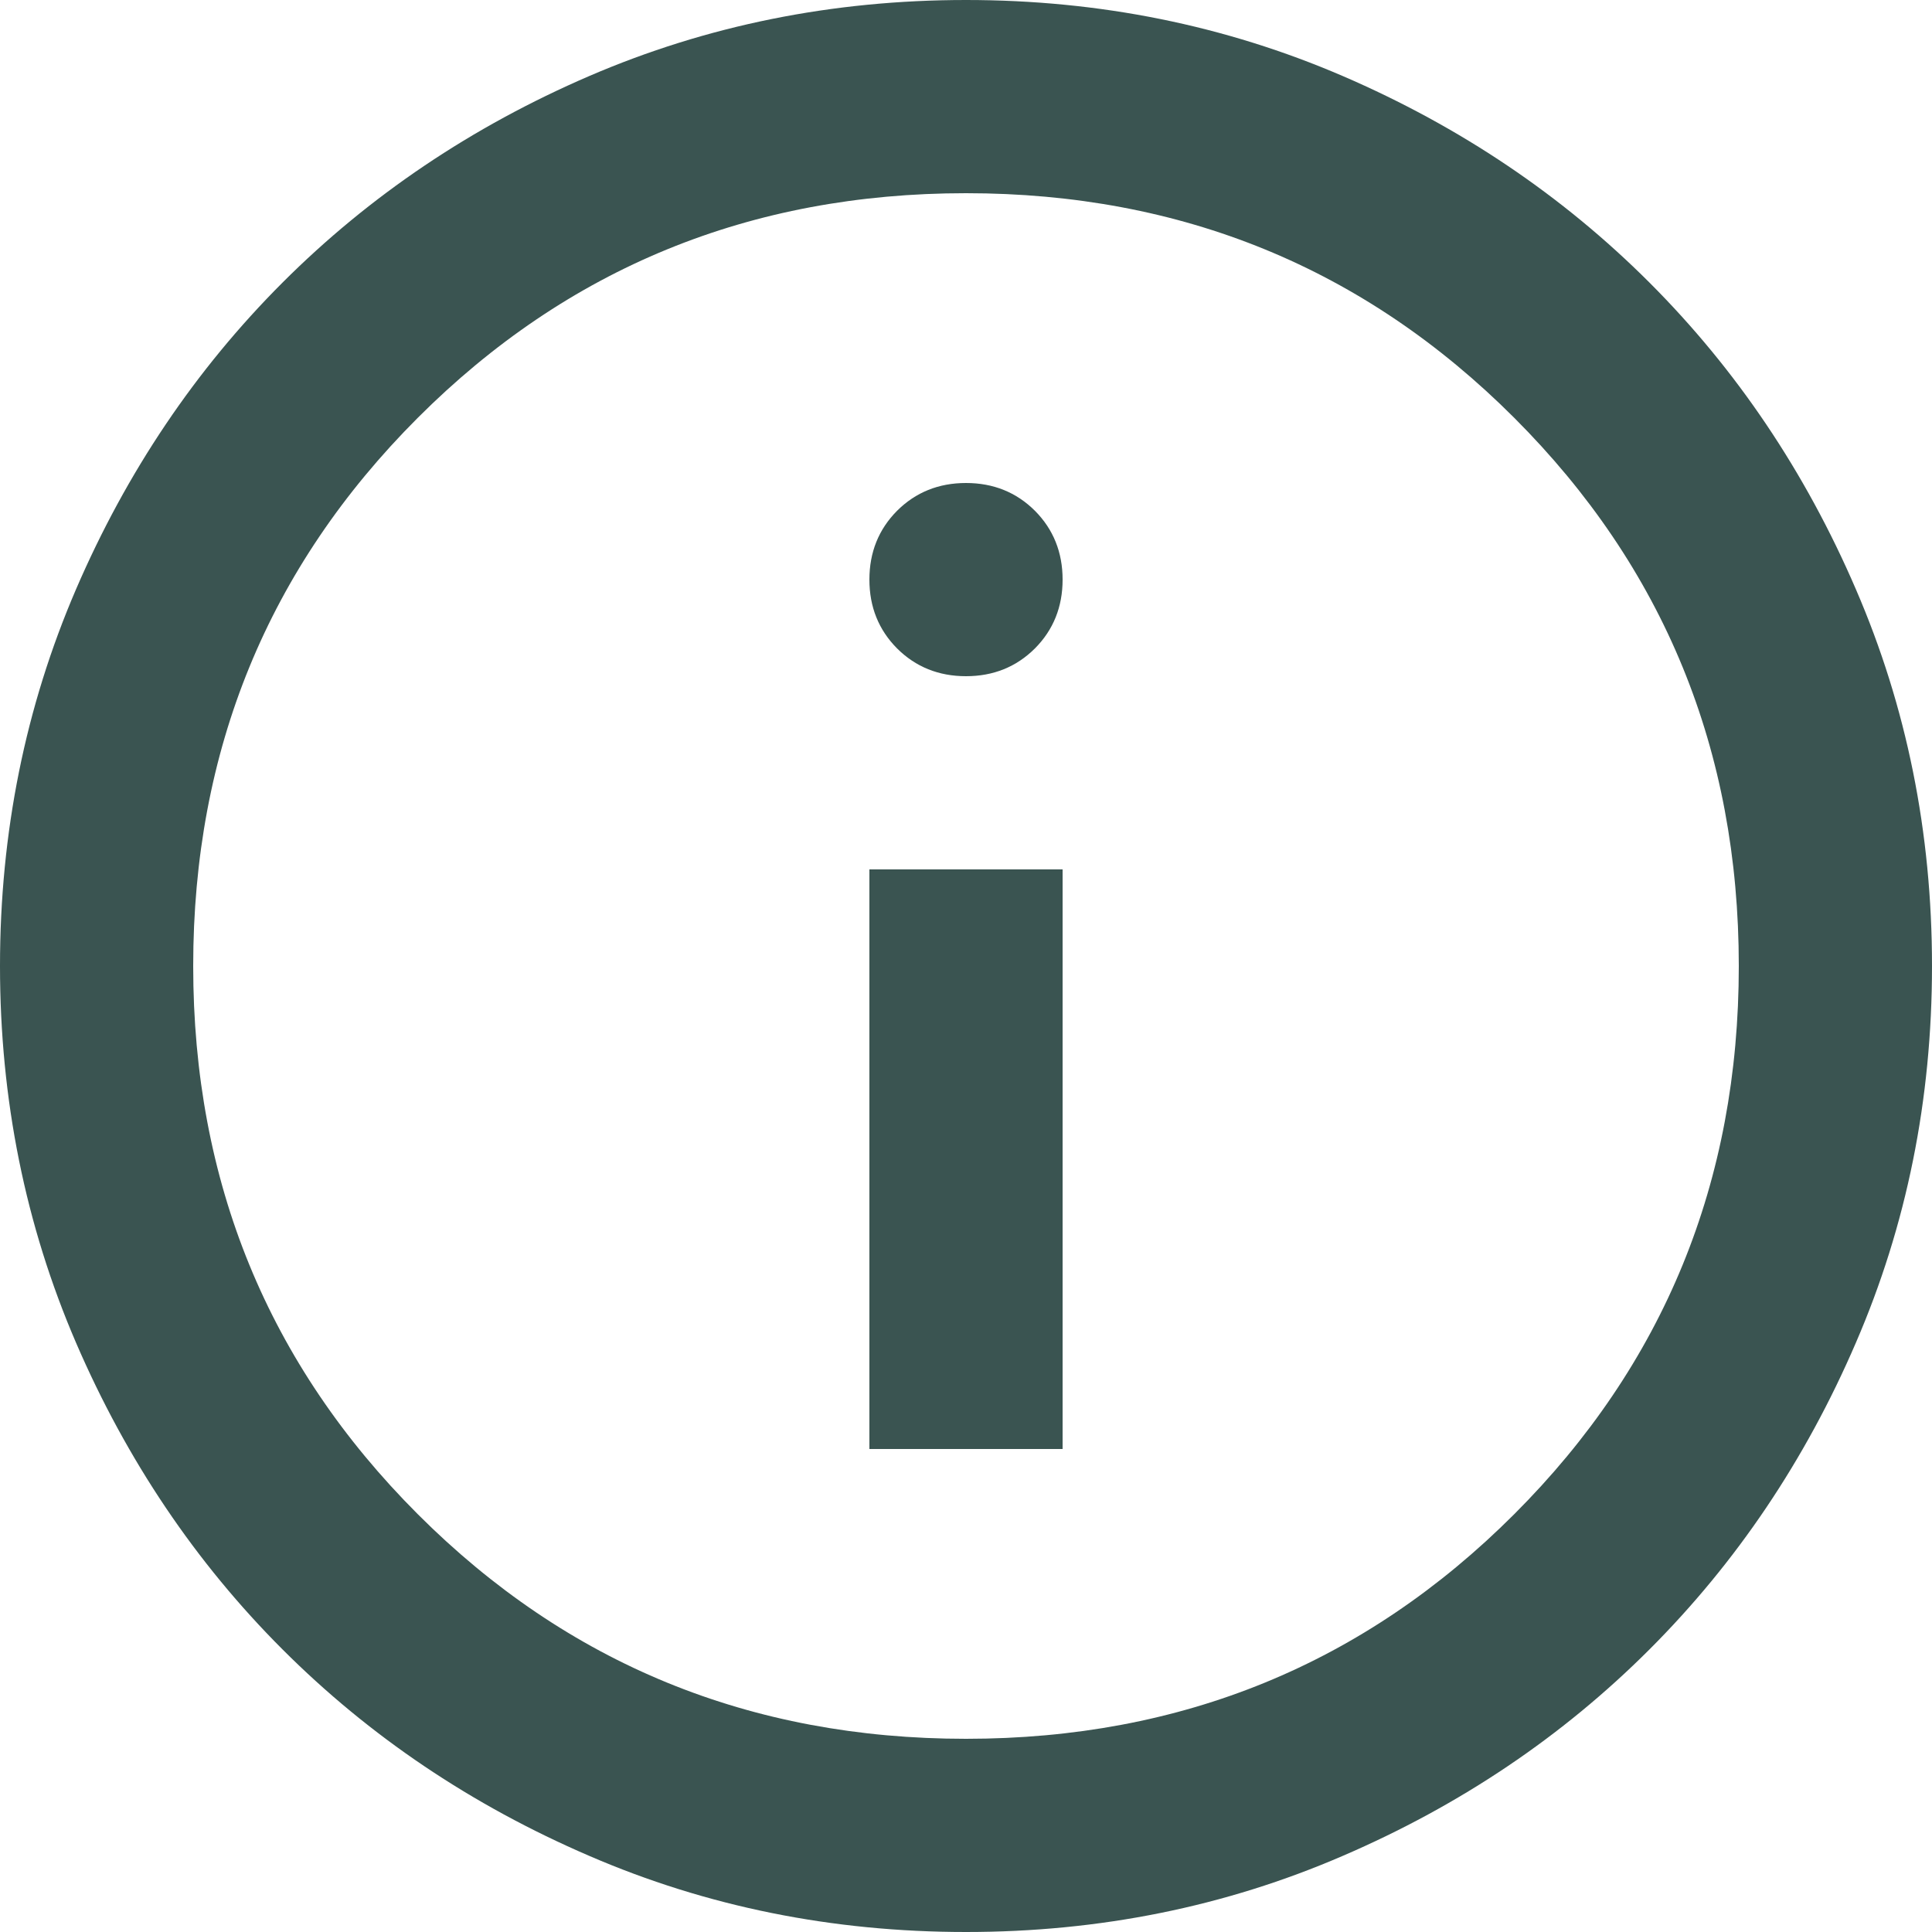
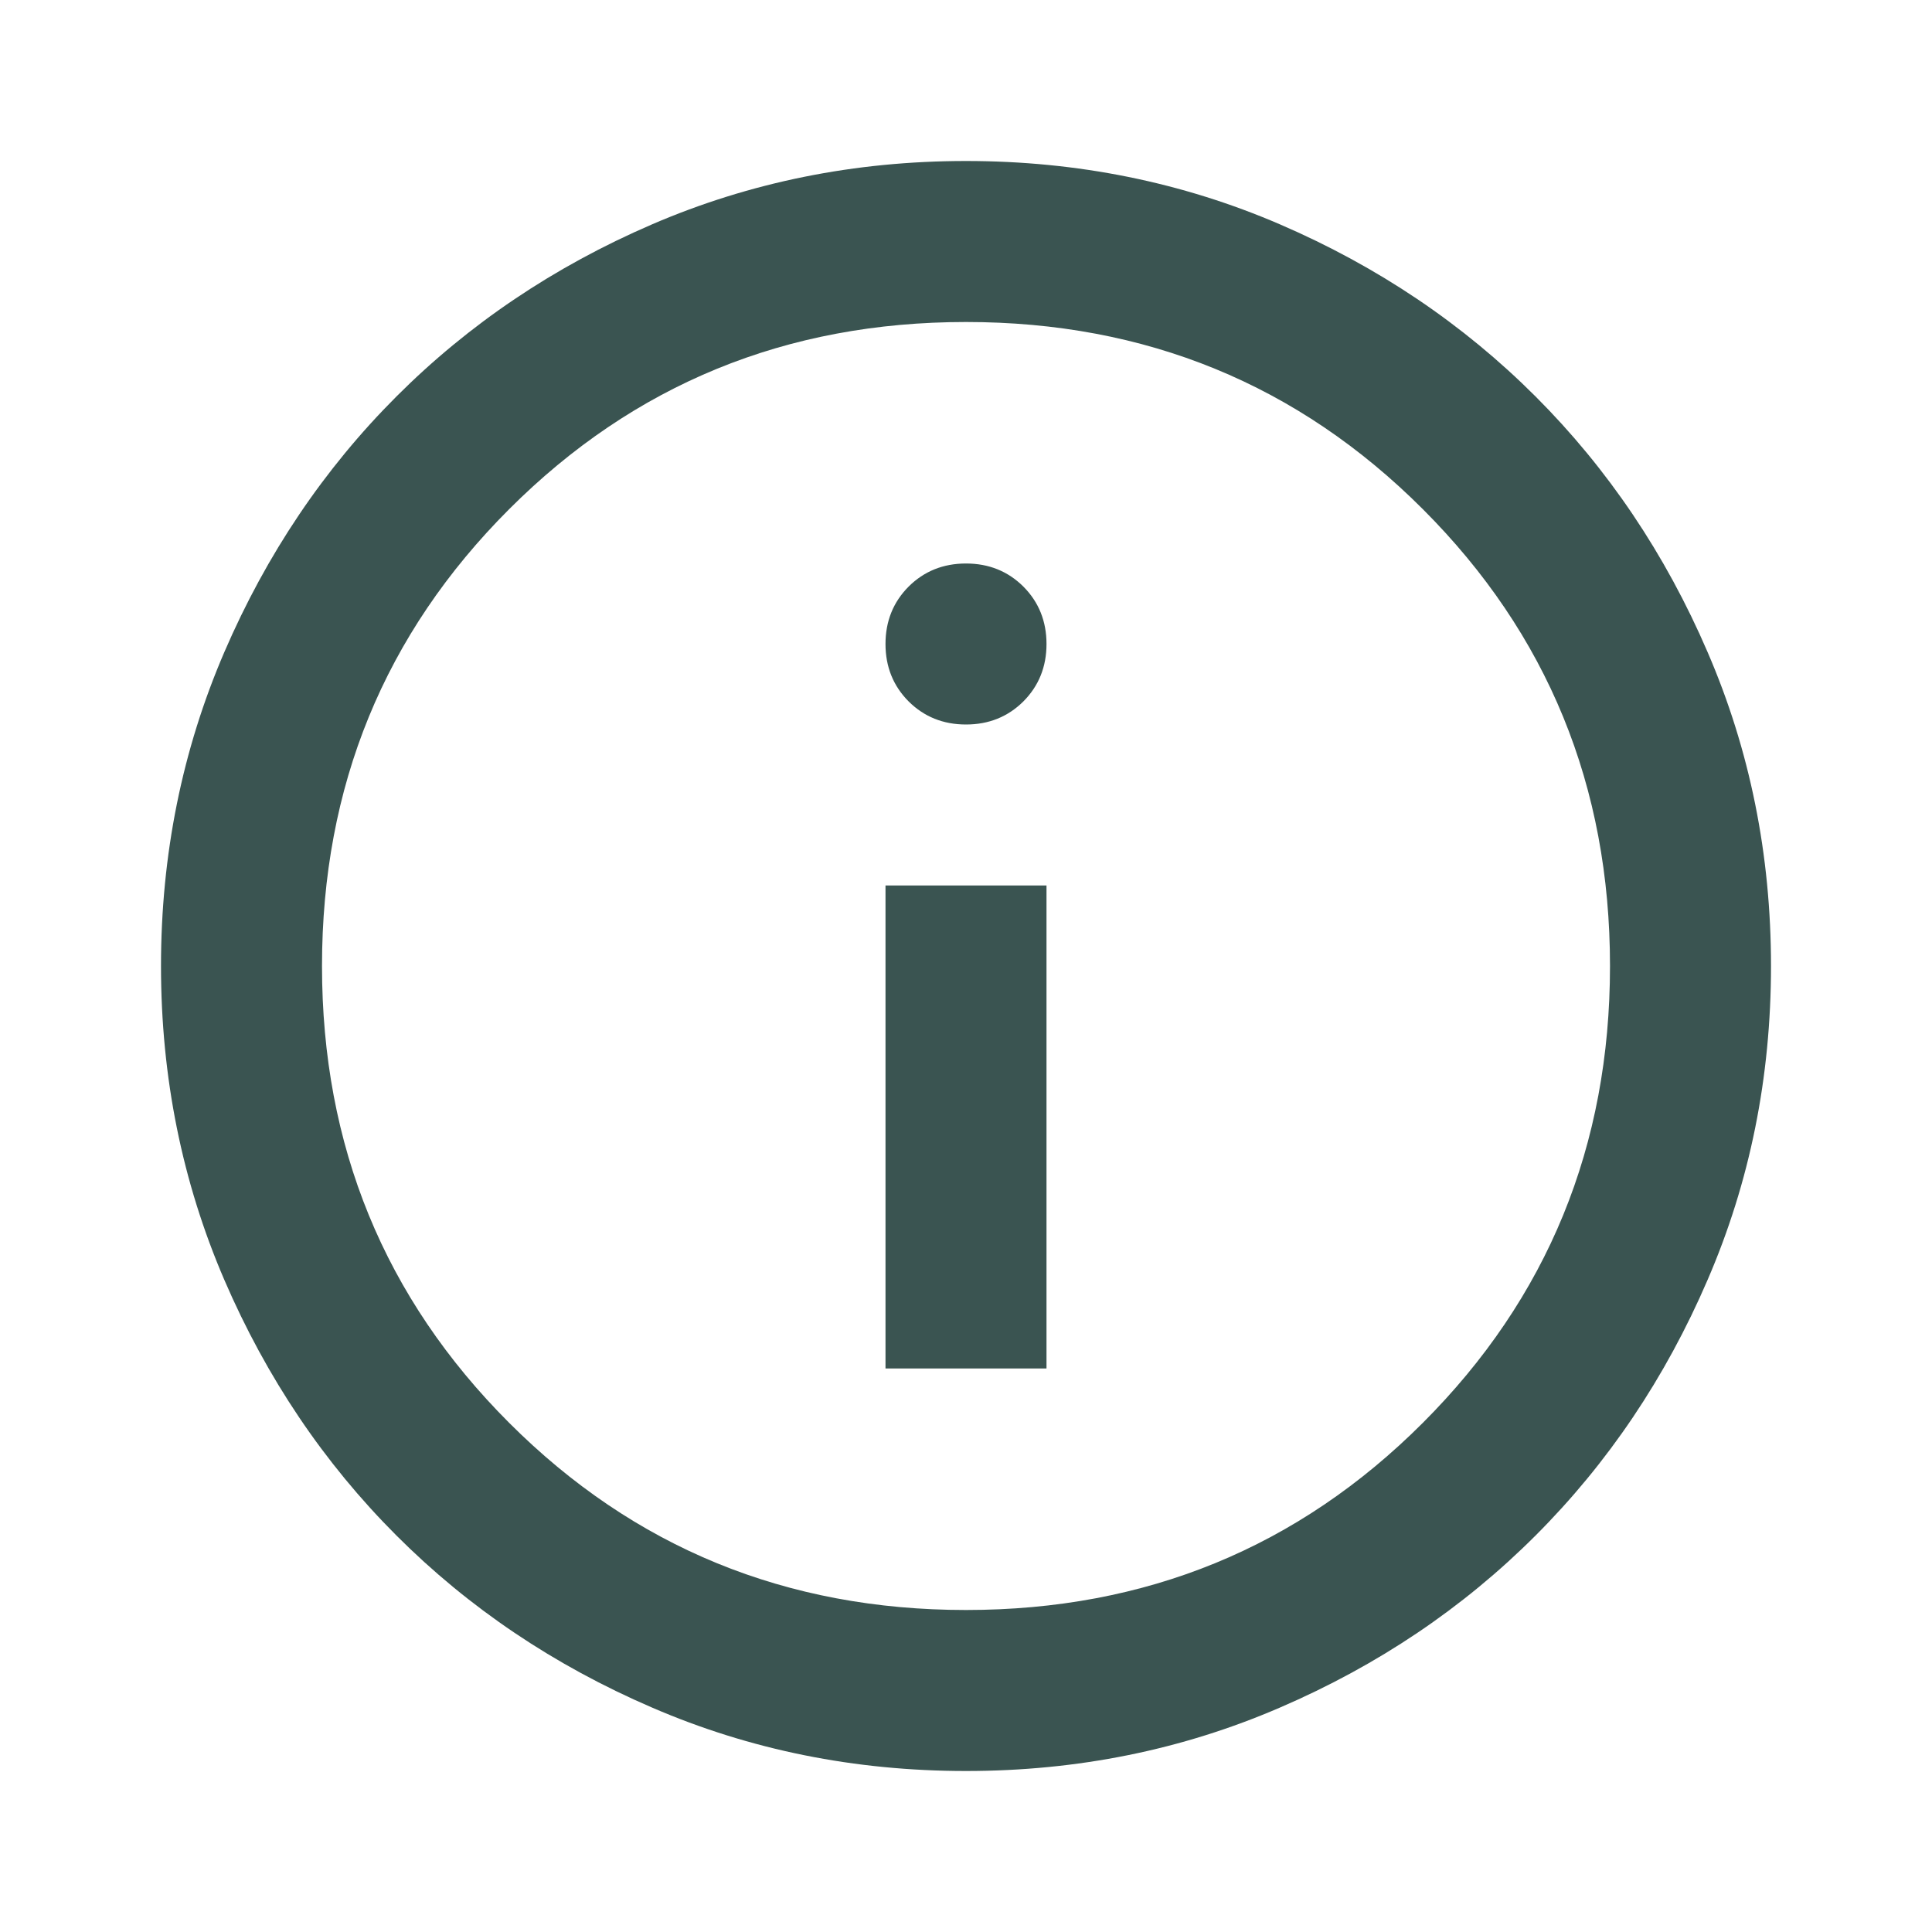
- <svg xmlns="http://www.w3.org/2000/svg" width="20" height="20" viewBox="0 0 20 20" fill="none">
+ <svg xmlns="http://www.w3.org/2000/svg" width="24" height="24" viewBox="-2 -2 24 24" fill="none">
  <mask id="mask0_6_207" style="mask-type:alpha" maskUnits="userSpaceOnUse" x="-2" y="-2" width="24" height="24">
    <rect x="-2" y="-2" width="24" height="24" fill="#D9D9D9" />
  </mask>
  <g mask="url(#mask0_6_207)">
    <path d="M9 15H11V9H9V15ZM10 7C10.283 7 10.521 6.904 10.713 6.713C10.904 6.521 11 6.283 11 6C11 5.717 10.904 5.479 10.713 5.287C10.521 5.096 10.283 5 10 5C9.717 5 9.479 5.096 9.287 5.287C9.096 5.479 9 5.717 9 6C9 6.283 9.096 6.521 9.287 6.713C9.479 6.904 9.717 7 10 7ZM10 20C8.617 20 7.317 19.738 6.1 19.212C4.883 18.688 3.825 17.975 2.925 17.075C2.025 16.175 1.312 15.117 0.787 13.9C0.263 12.683 0 11.383 0 10C0 8.617 0.263 7.317 0.787 6.1C1.312 4.883 2.025 3.825 2.925 2.925C3.825 2.025 4.883 1.312 6.1 0.787C7.317 0.263 8.617 0 10 0C11.383 0 12.683 0.263 13.9 0.787C15.117 1.312 16.175 2.025 17.075 2.925C17.975 3.825 18.688 4.883 19.212 6.1C19.738 7.317 20 8.617 20 10C20 11.383 19.738 12.683 19.212 13.9C18.688 15.117 17.975 16.175 17.075 17.075C16.175 17.975 15.117 18.688 13.9 19.212C12.683 19.738 11.383 20 10 20ZM10 18C12.233 18 14.125 17.225 15.675 15.675C17.225 14.125 18 12.233 18 10C18 7.767 17.225 5.875 15.675 4.325C14.125 2.775 12.233 2 10 2C7.767 2 5.875 2.775 4.325 4.325C2.775 5.875 2 7.767 2 10C2 12.233 2.775 14.125 4.325 15.675C5.875 17.225 7.767 18 10 18Z" fill="#3A5451" />
  </g>
</svg>
